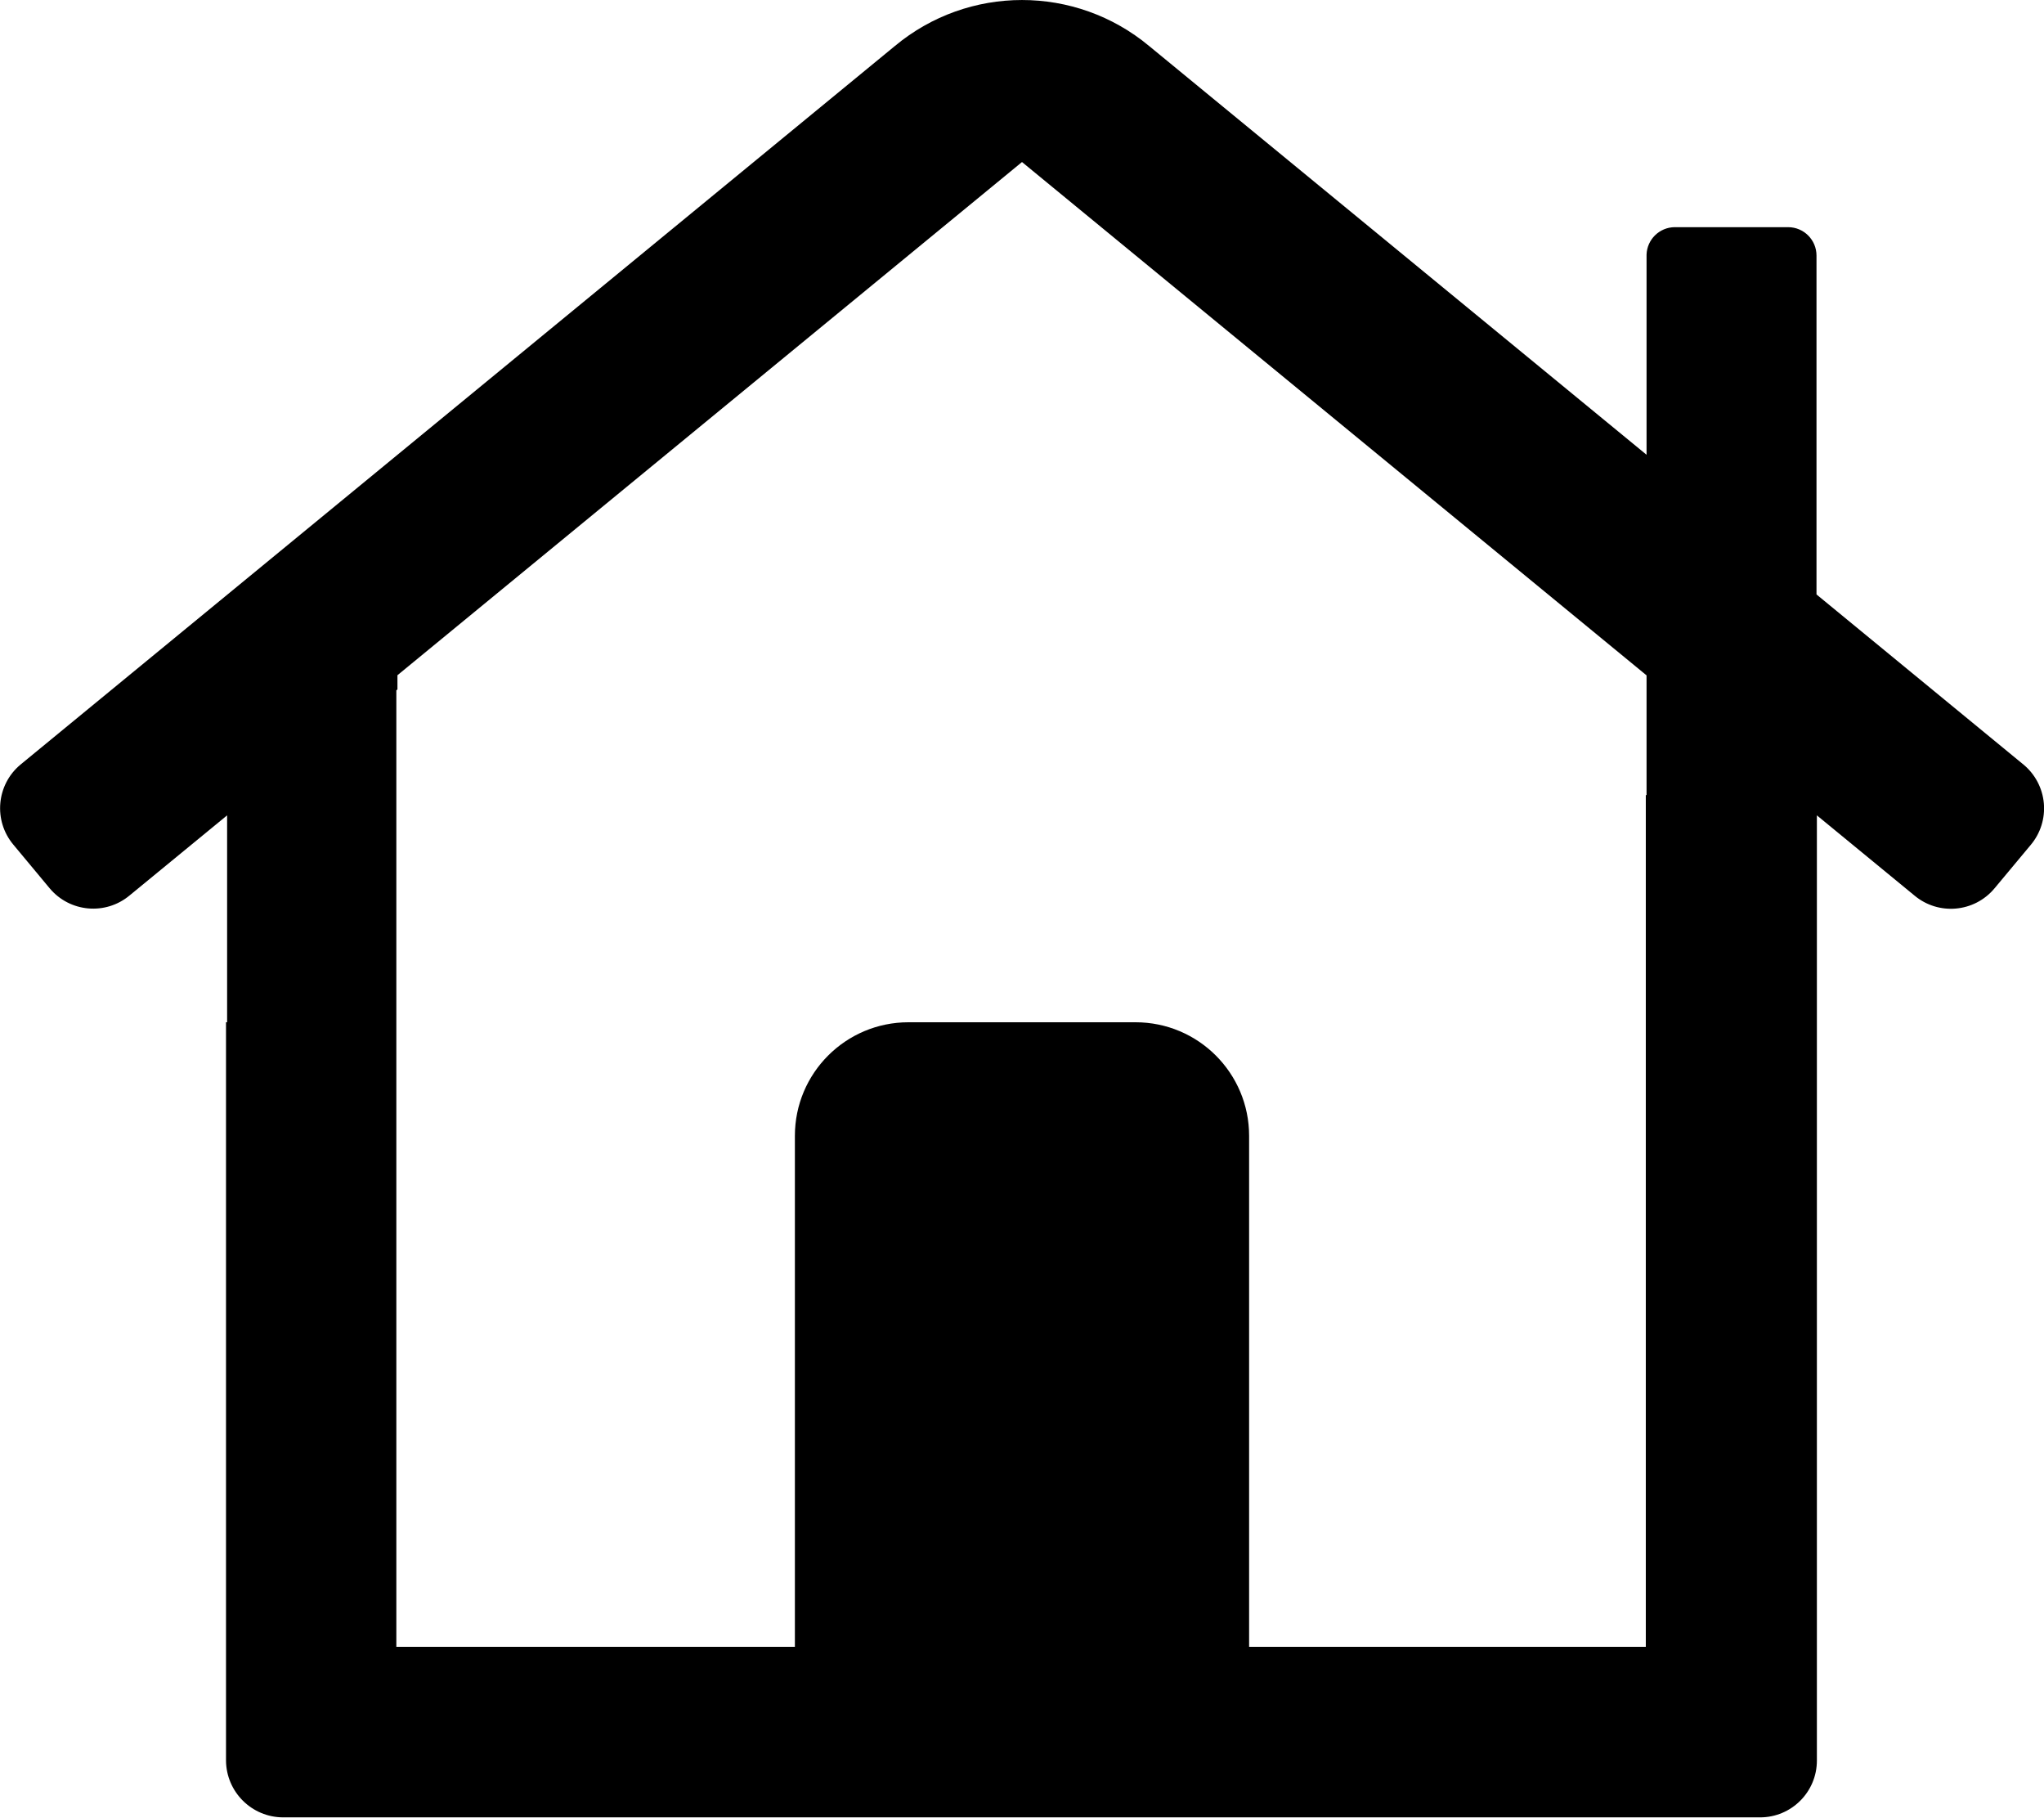
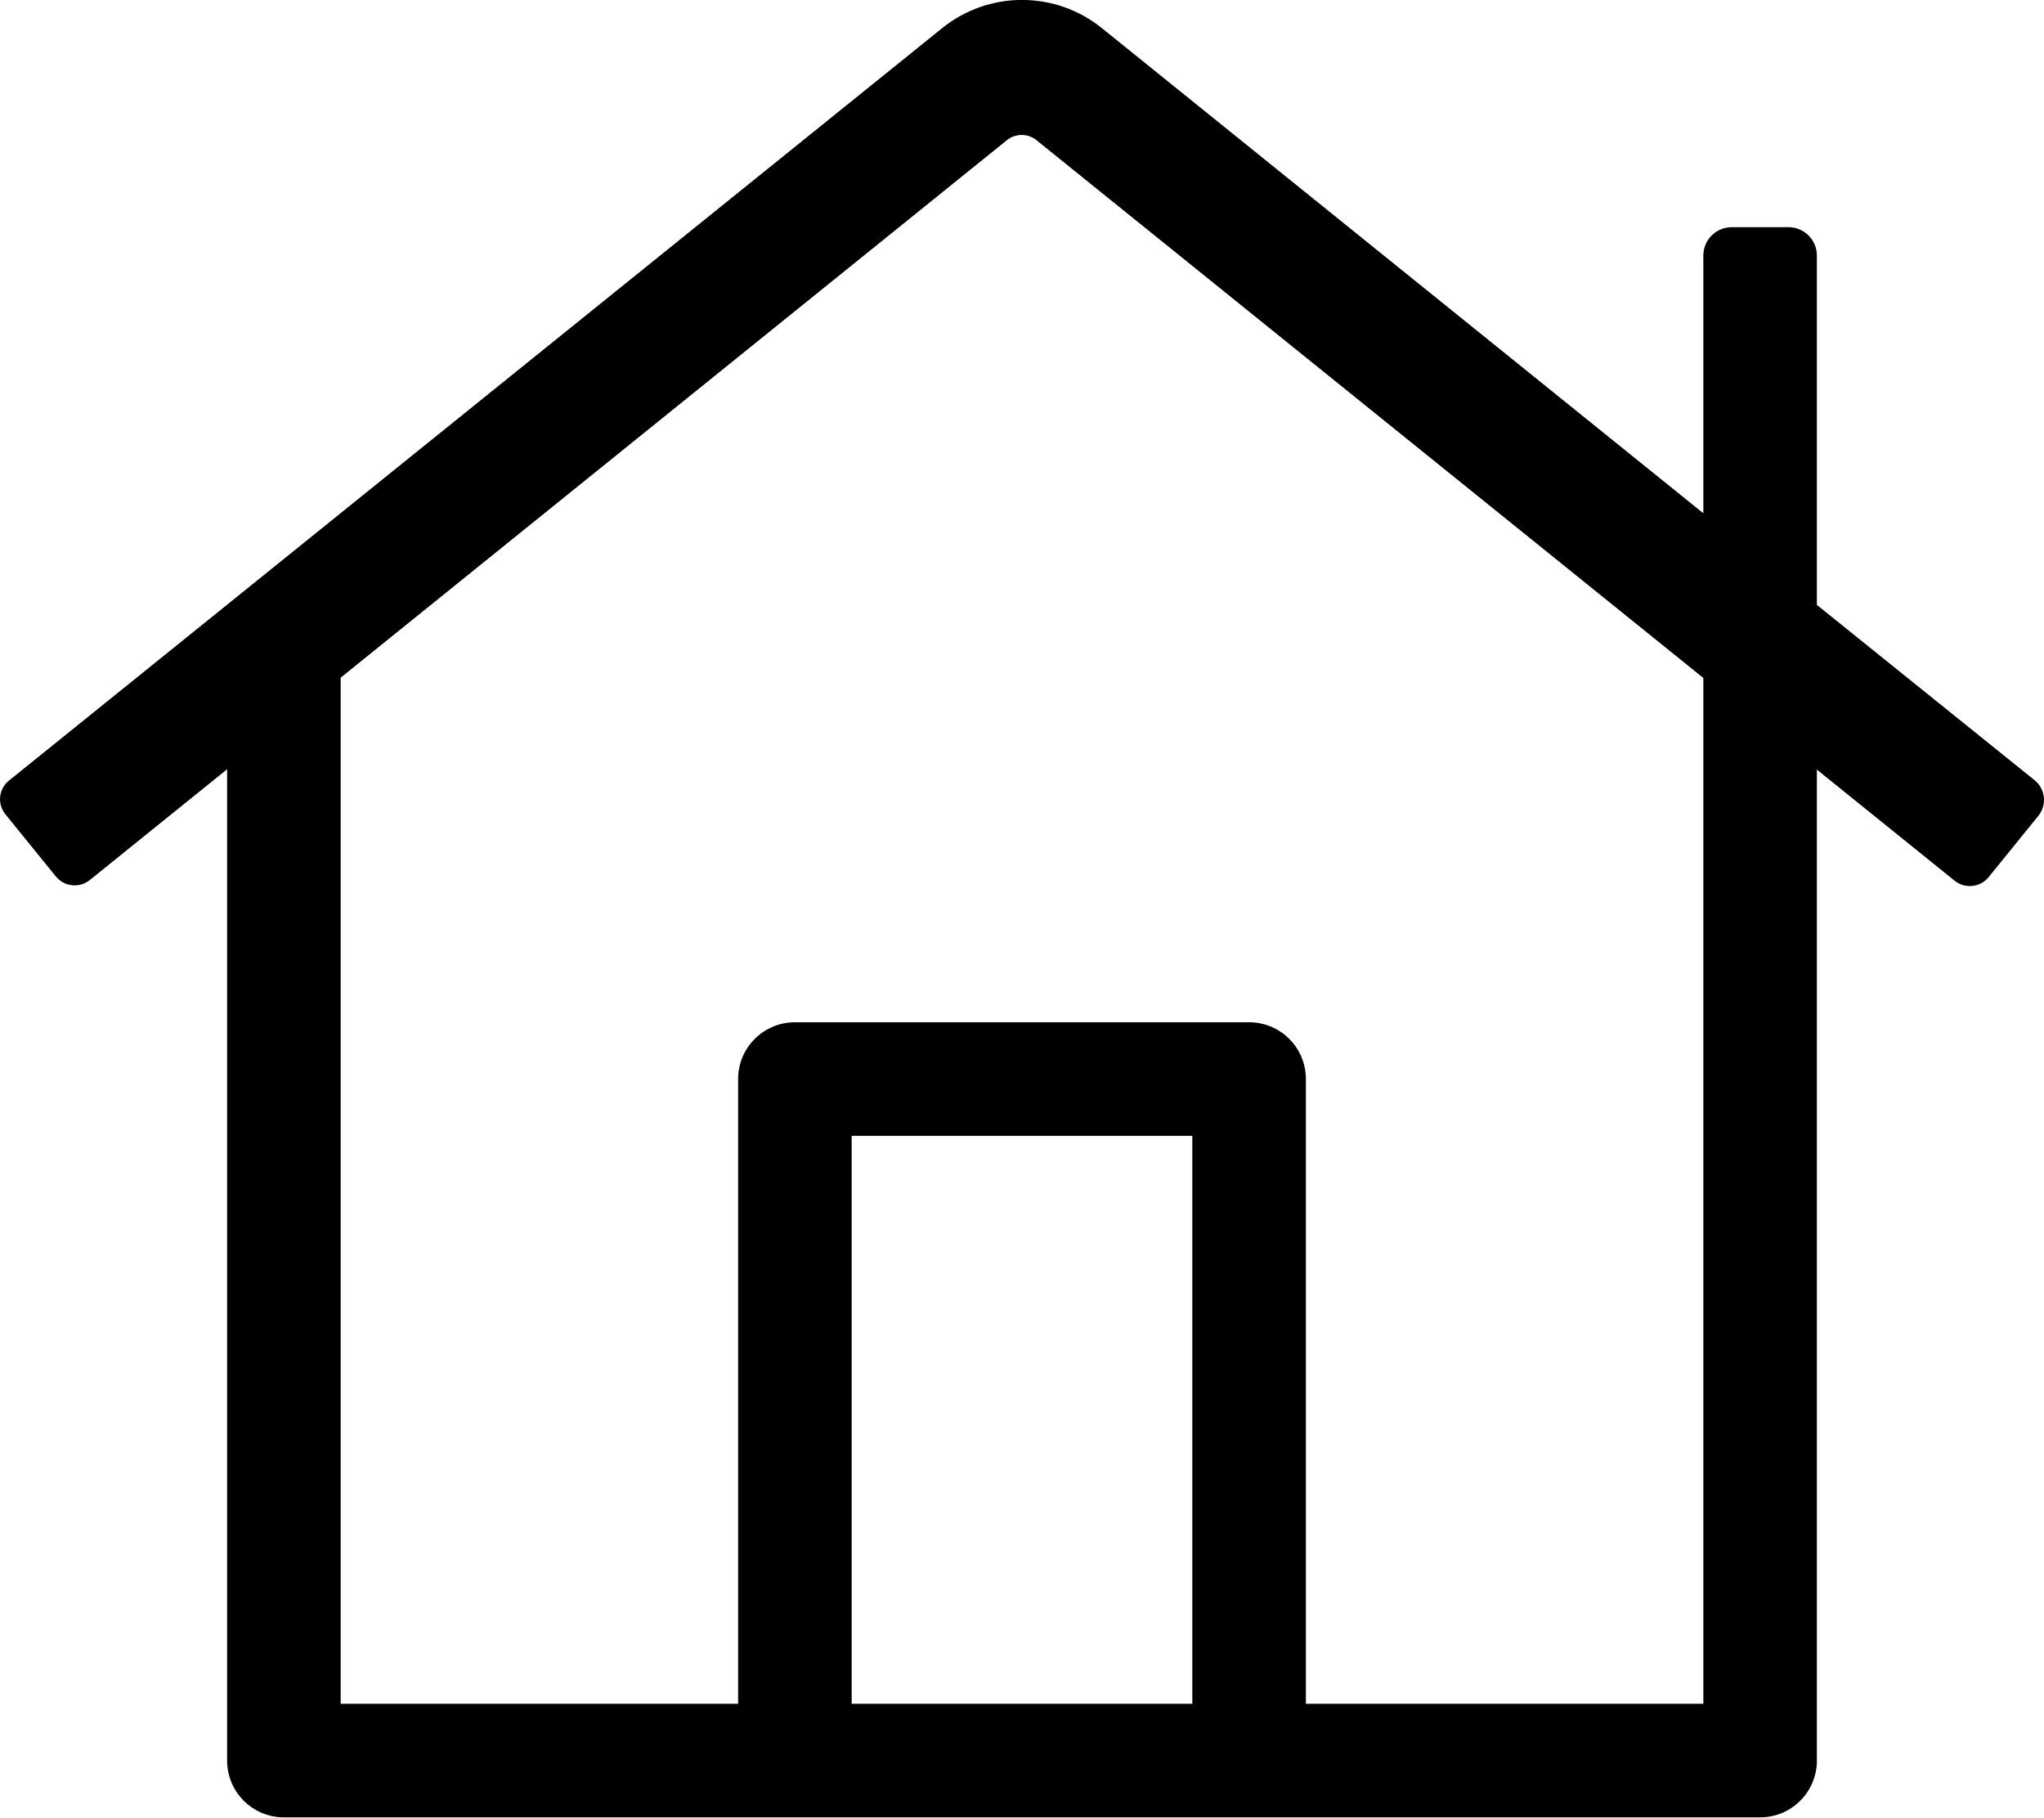
<svg xmlns="http://www.w3.org/2000/svg" viewBox="0 0 576 512">
-   <path d="M570.24 215.42l-58.35-47.95V72a8 8 0 0 0-8-8h-32a8 8 0 0 0-7.89 7.71v56.41L323.87 13a56 56 0 0 0-71.74 0L5.76 215.42a16 16 0 0 0-2 22.54L14 250.26a16 16 0 0 0 22.53 2L64 229.71V288h-.31v208a16.13 16.13 0 0 0 16.1 16H496a16 16 0 0 0 16-16V229.71l27.5 22.59a16 16 0 0 0 22.53-2l10.26-12.3a16 16 0 0 0-2.05-22.58zM464 224h-.21v240H352V320a32 32 0 0 0-32-32h-64a32 32 0 0 0-32 32v144H111.69V194.48l.31-.25v-4L288 45.65l176 144.62z" />
+   <path d="M573.48 219.91L512 170.42V72a8 8 0 0 0-8-8h-16a8 8 0 0 0-8 8v72.6L310.6 8a35.85 35.85 0 0 0-45.19 0L2.53 219.91a6.71 6.71 0 0 0-1 9.5l14.2 17.5a6.82 6.82 0 0 0 9.6 1L64 216.72V496a16 16 0 0 0 16 16h416a16 16 0 0 0 16-16V216.82l38.8 31.29a6.83 6.83 0 0 0 9.6-1l14.19-17.5a7.14 7.14 0 0 0-1.11-9.7zM336 480h-96V320h96zm144 0H368V304a16 16 0 0 0-16-16H224a16 16 0 0 0-16 16v176H96V190.92l187.71-151.4a6.63 6.63 0 0 1 8.4 0L480 191z" />
</svg>
